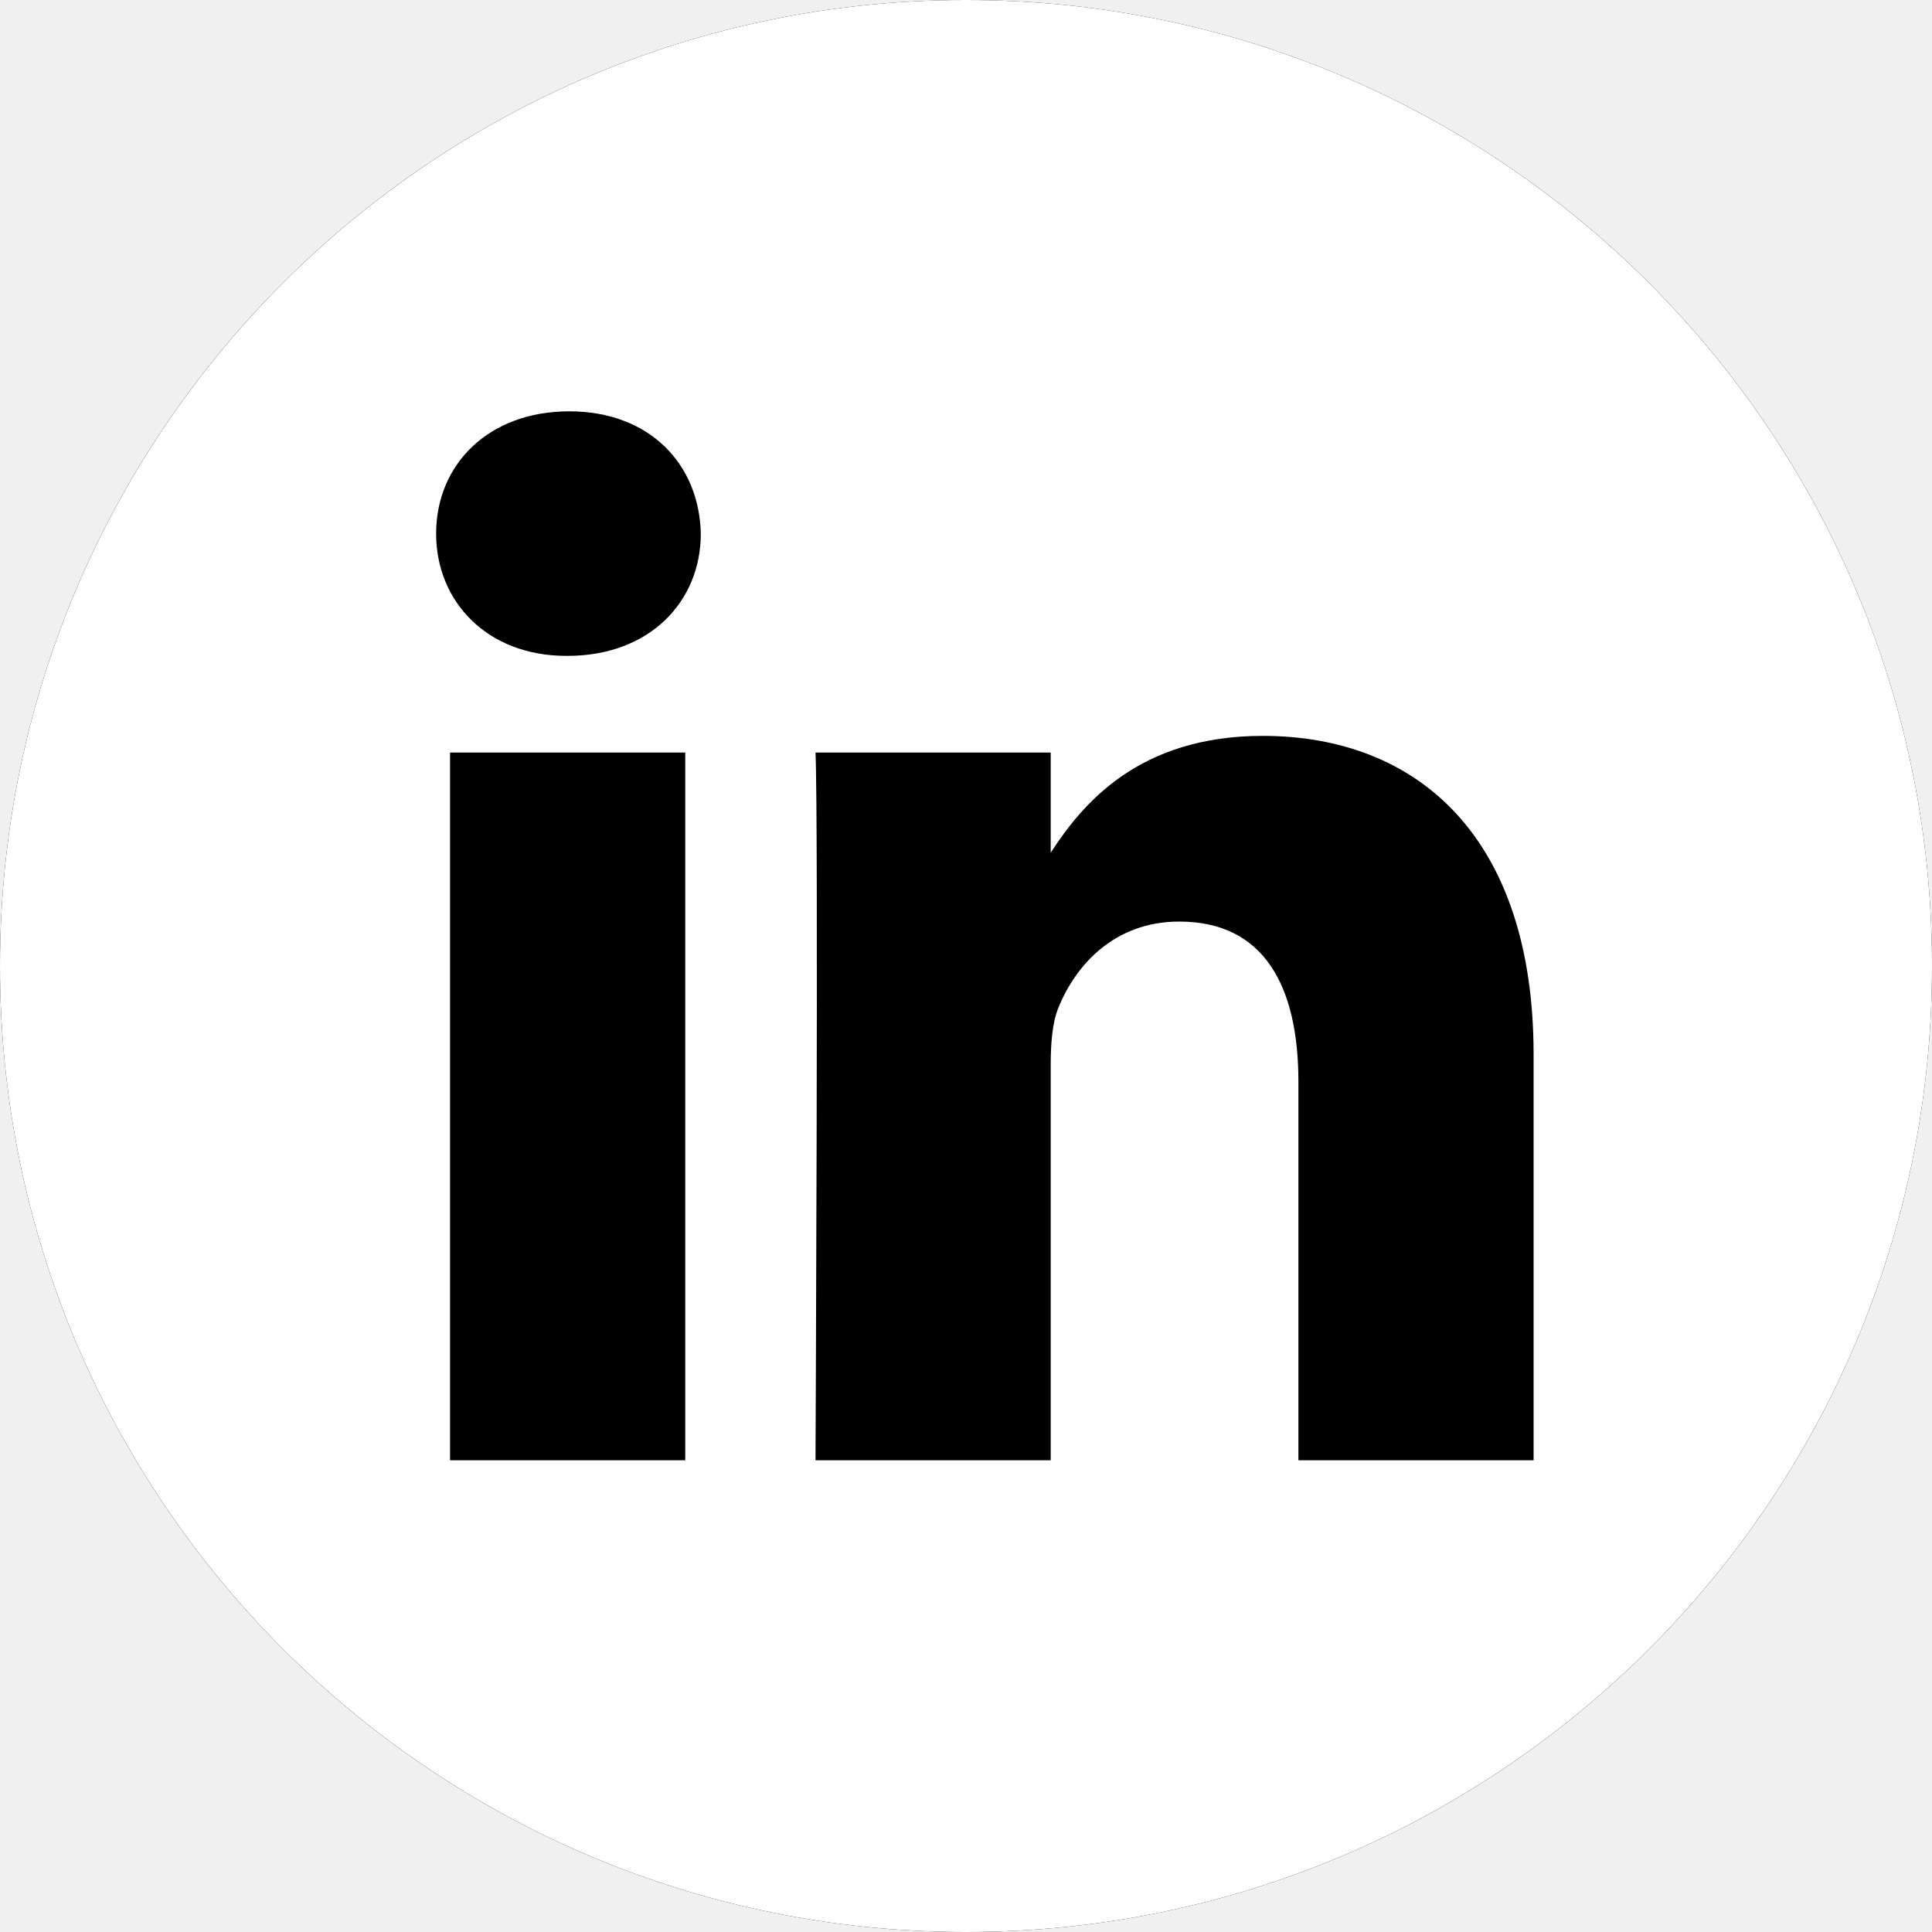
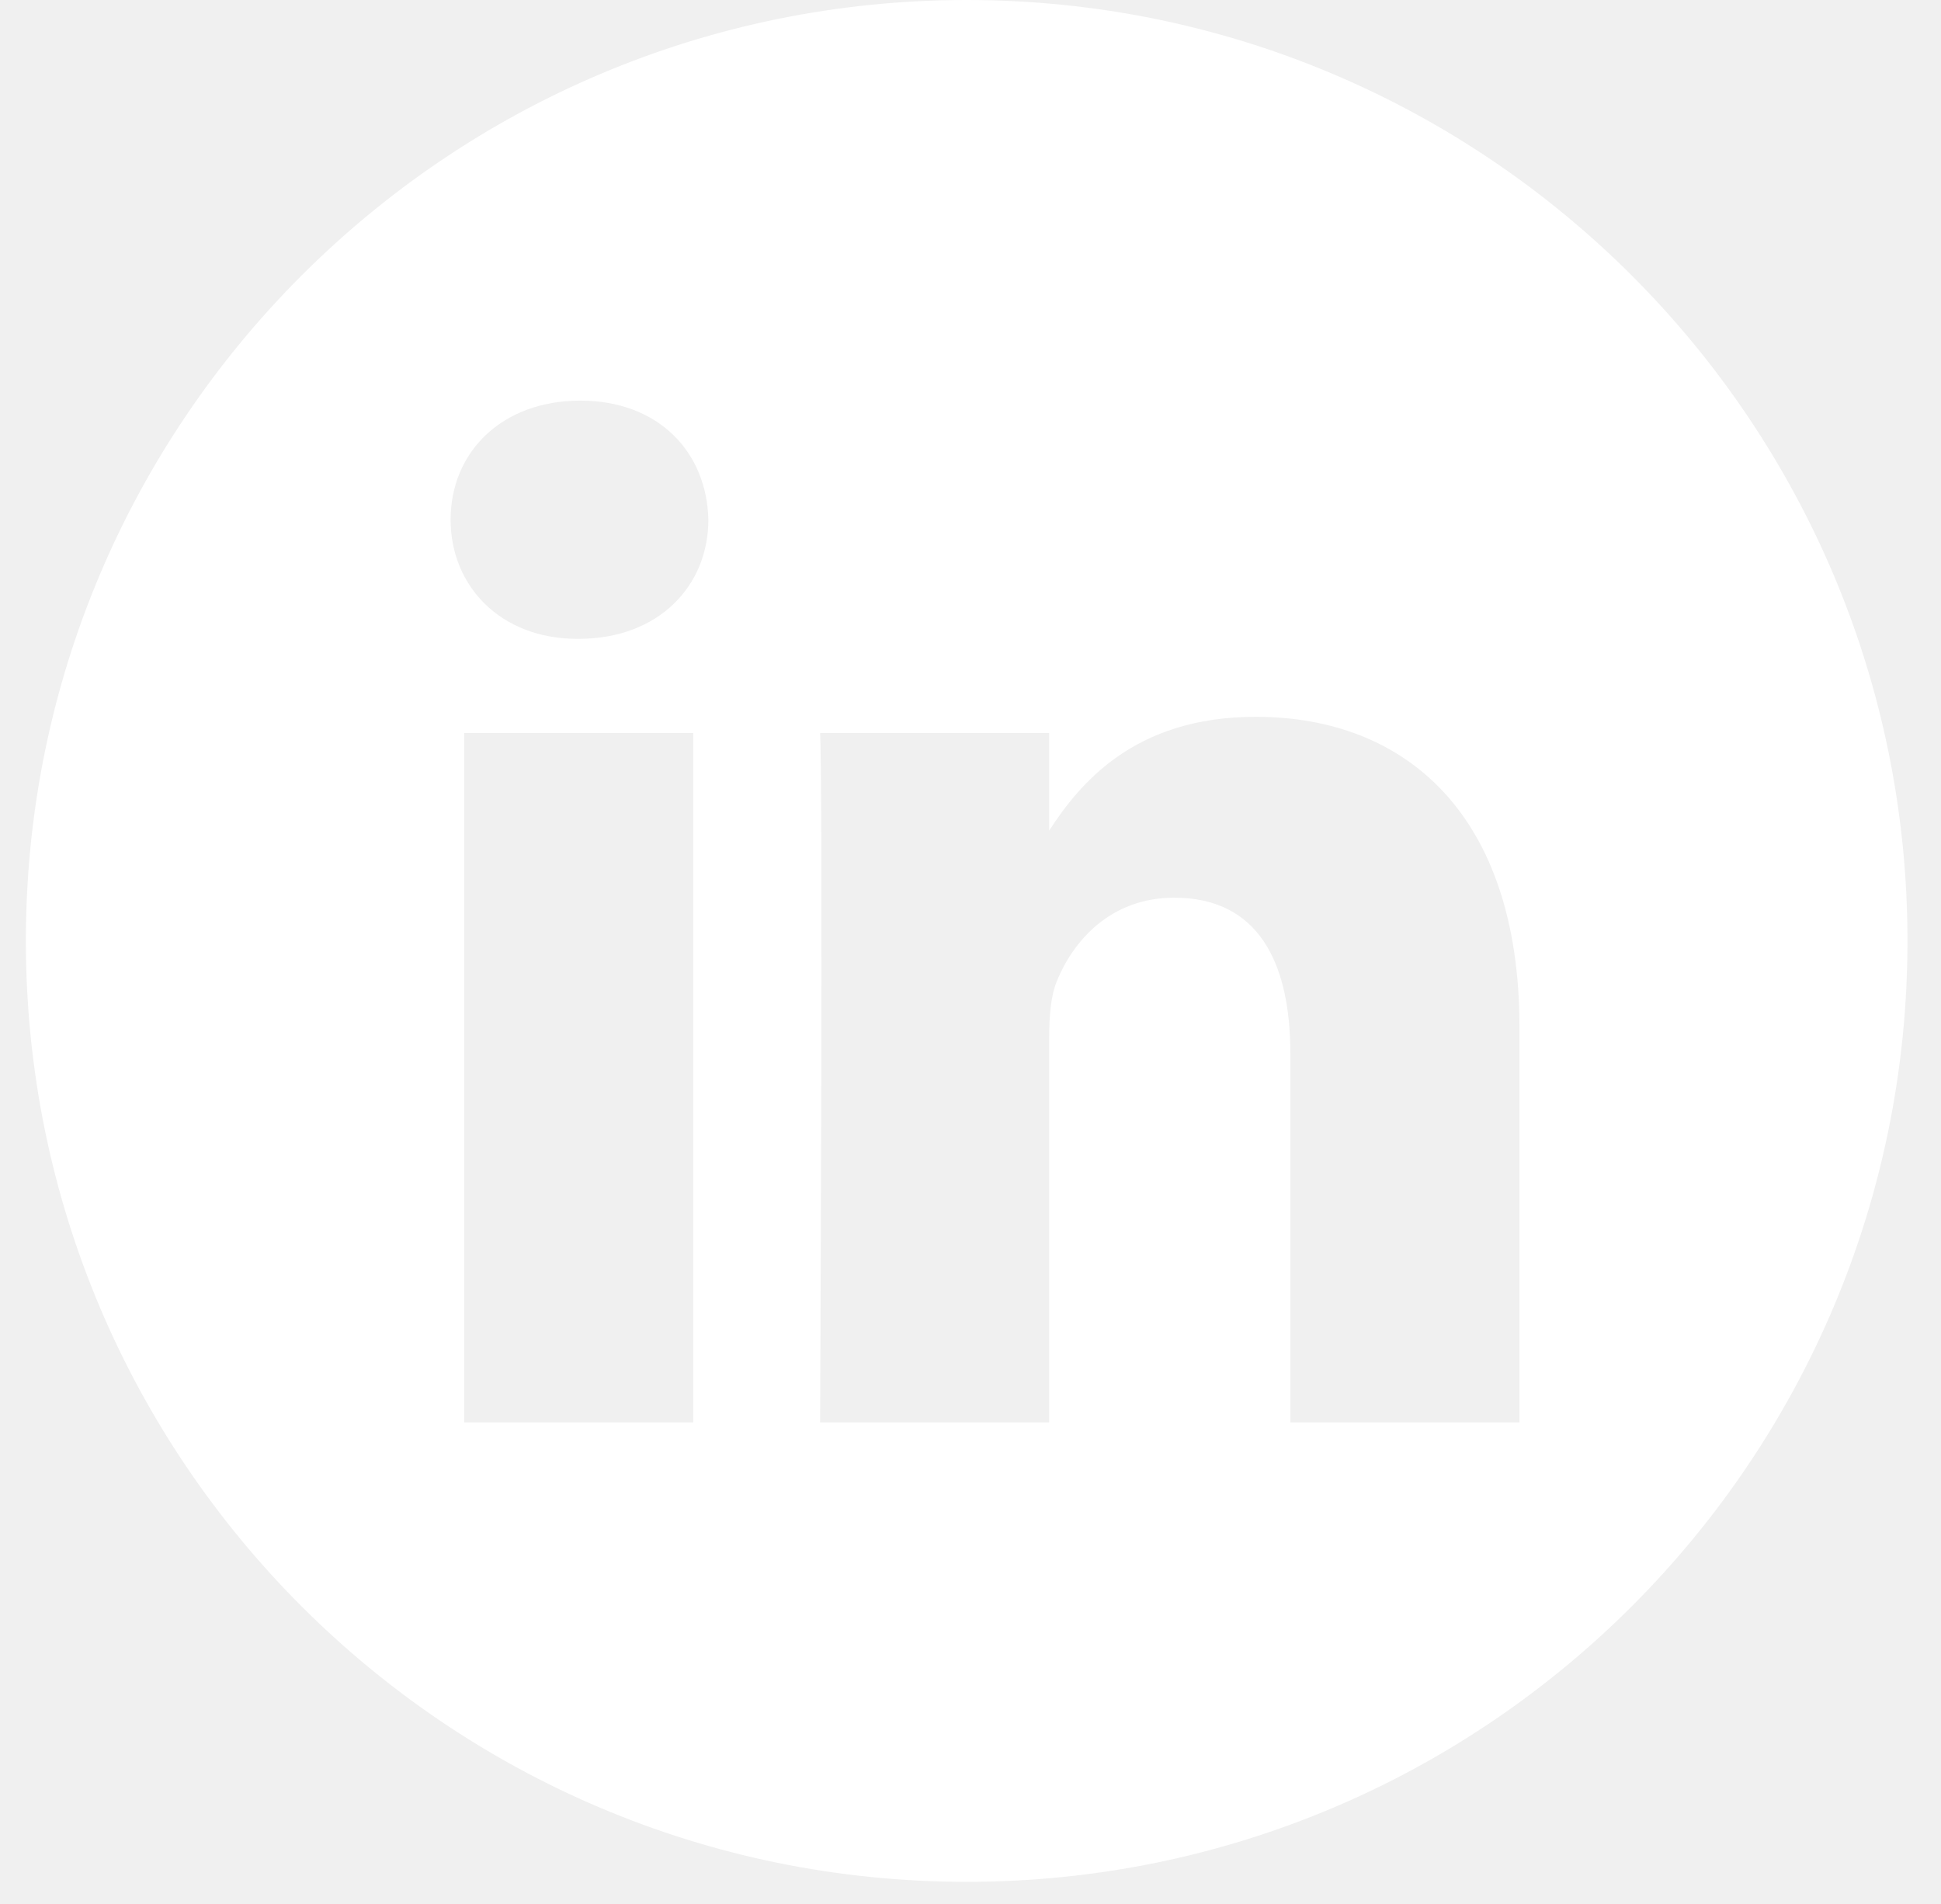
- <svg xmlns="http://www.w3.org/2000/svg" width="19" height="19" viewBox="0 0 19 19" fill="none">
-   <g clip-path="url(#clip0_93_427)">
-     <rect width="19" height="19" rx="9.5" fill="black" />
-     <path d="M9.5 0C4.254 0 0 4.254 0 9.5C0 14.746 4.254 19 9.5 19C14.746 19 19 14.746 19 9.5C19 4.254 14.746 0 9.5 0ZM6.739 14.361H4.426V7.401H6.739V14.361ZM5.583 6.45H5.568C4.791 6.45 4.289 5.916 4.289 5.248C4.289 4.565 4.807 4.045 5.598 4.045C6.389 4.045 6.877 4.565 6.892 5.248C6.892 5.916 6.389 6.45 5.583 6.45ZM15.082 14.361H12.769V10.637C12.769 9.702 12.434 9.063 11.597 9.063C10.957 9.063 10.577 9.494 10.409 9.91C10.348 10.058 10.333 10.266 10.333 10.474V14.361H8.02C8.02 14.361 8.05 8.054 8.02 7.401H10.333V8.386C10.641 7.912 11.191 7.237 12.418 7.237C13.941 7.237 15.082 8.232 15.082 10.37V14.361Z" fill="white" />
-   </g>
-   <defs>
-     <clipPath id="clip0_93_427">
-       <rect width="19" height="19" rx="9.5" fill="white" />
-     </clipPath>
-   </defs>
+ <svg xmlns="http://www.w3.org/2000/svg" width="52" height="51" viewBox="0 0 52 51" fill="none">
+   <path d="M25.897 0C11.98 0 0.693 11.286 0.693 25.204C0.693 39.122 11.98 50.408 25.897 50.408C39.815 50.408 51.102 39.122 51.102 25.204C51.102 11.286 39.815 0 25.897 0ZM18.573 38.102H12.435V19.634H18.573V38.102ZM15.504 17.112H15.464C13.405 17.112 12.072 15.694 12.072 13.922C12.072 12.11 13.445 10.731 15.545 10.731C17.645 10.731 18.937 12.11 18.977 13.922C18.977 15.694 17.645 17.112 15.504 17.112ZM40.707 38.102H34.569V28.222C34.569 25.739 33.681 24.046 31.46 24.046C29.764 24.046 28.754 25.188 28.31 26.291C28.148 26.685 28.108 27.237 28.108 27.788V38.102H21.971C21.971 38.102 22.051 21.367 21.971 19.634H28.108V22.249C28.924 20.991 30.384 19.201 33.64 19.201C37.679 19.201 40.707 21.84 40.707 27.512V38.102Z" fill="white" />
</svg>
